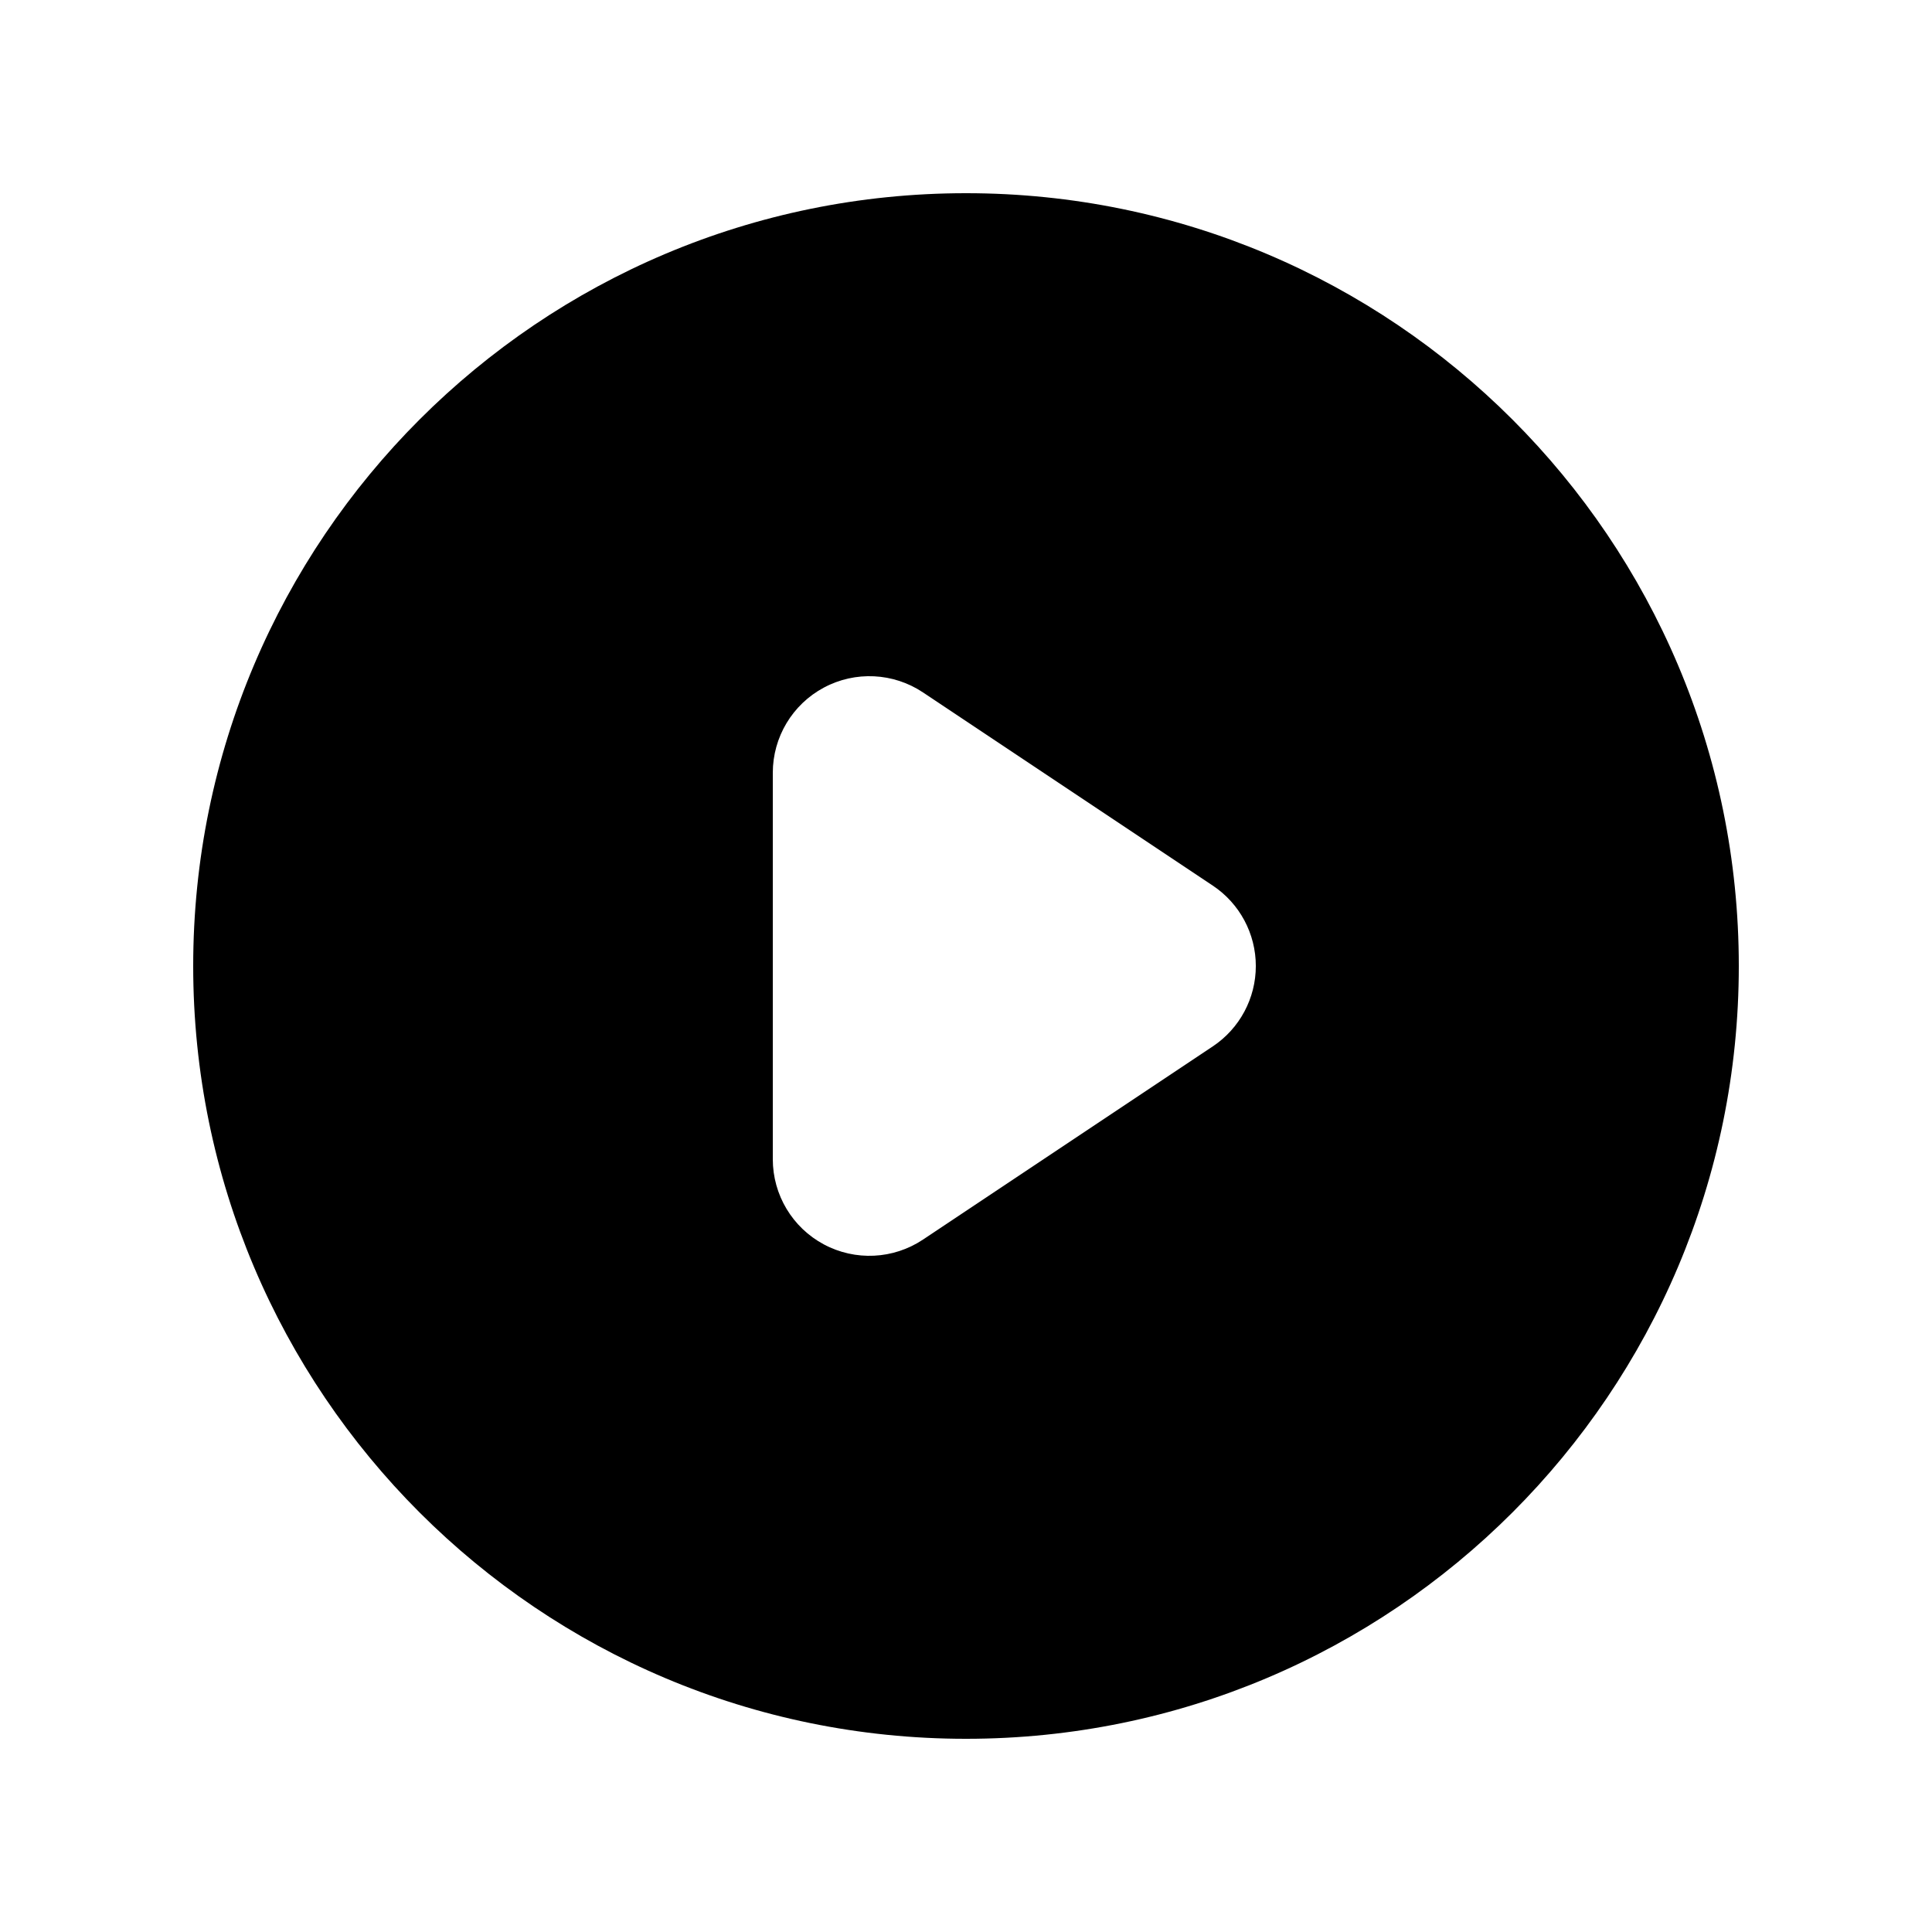
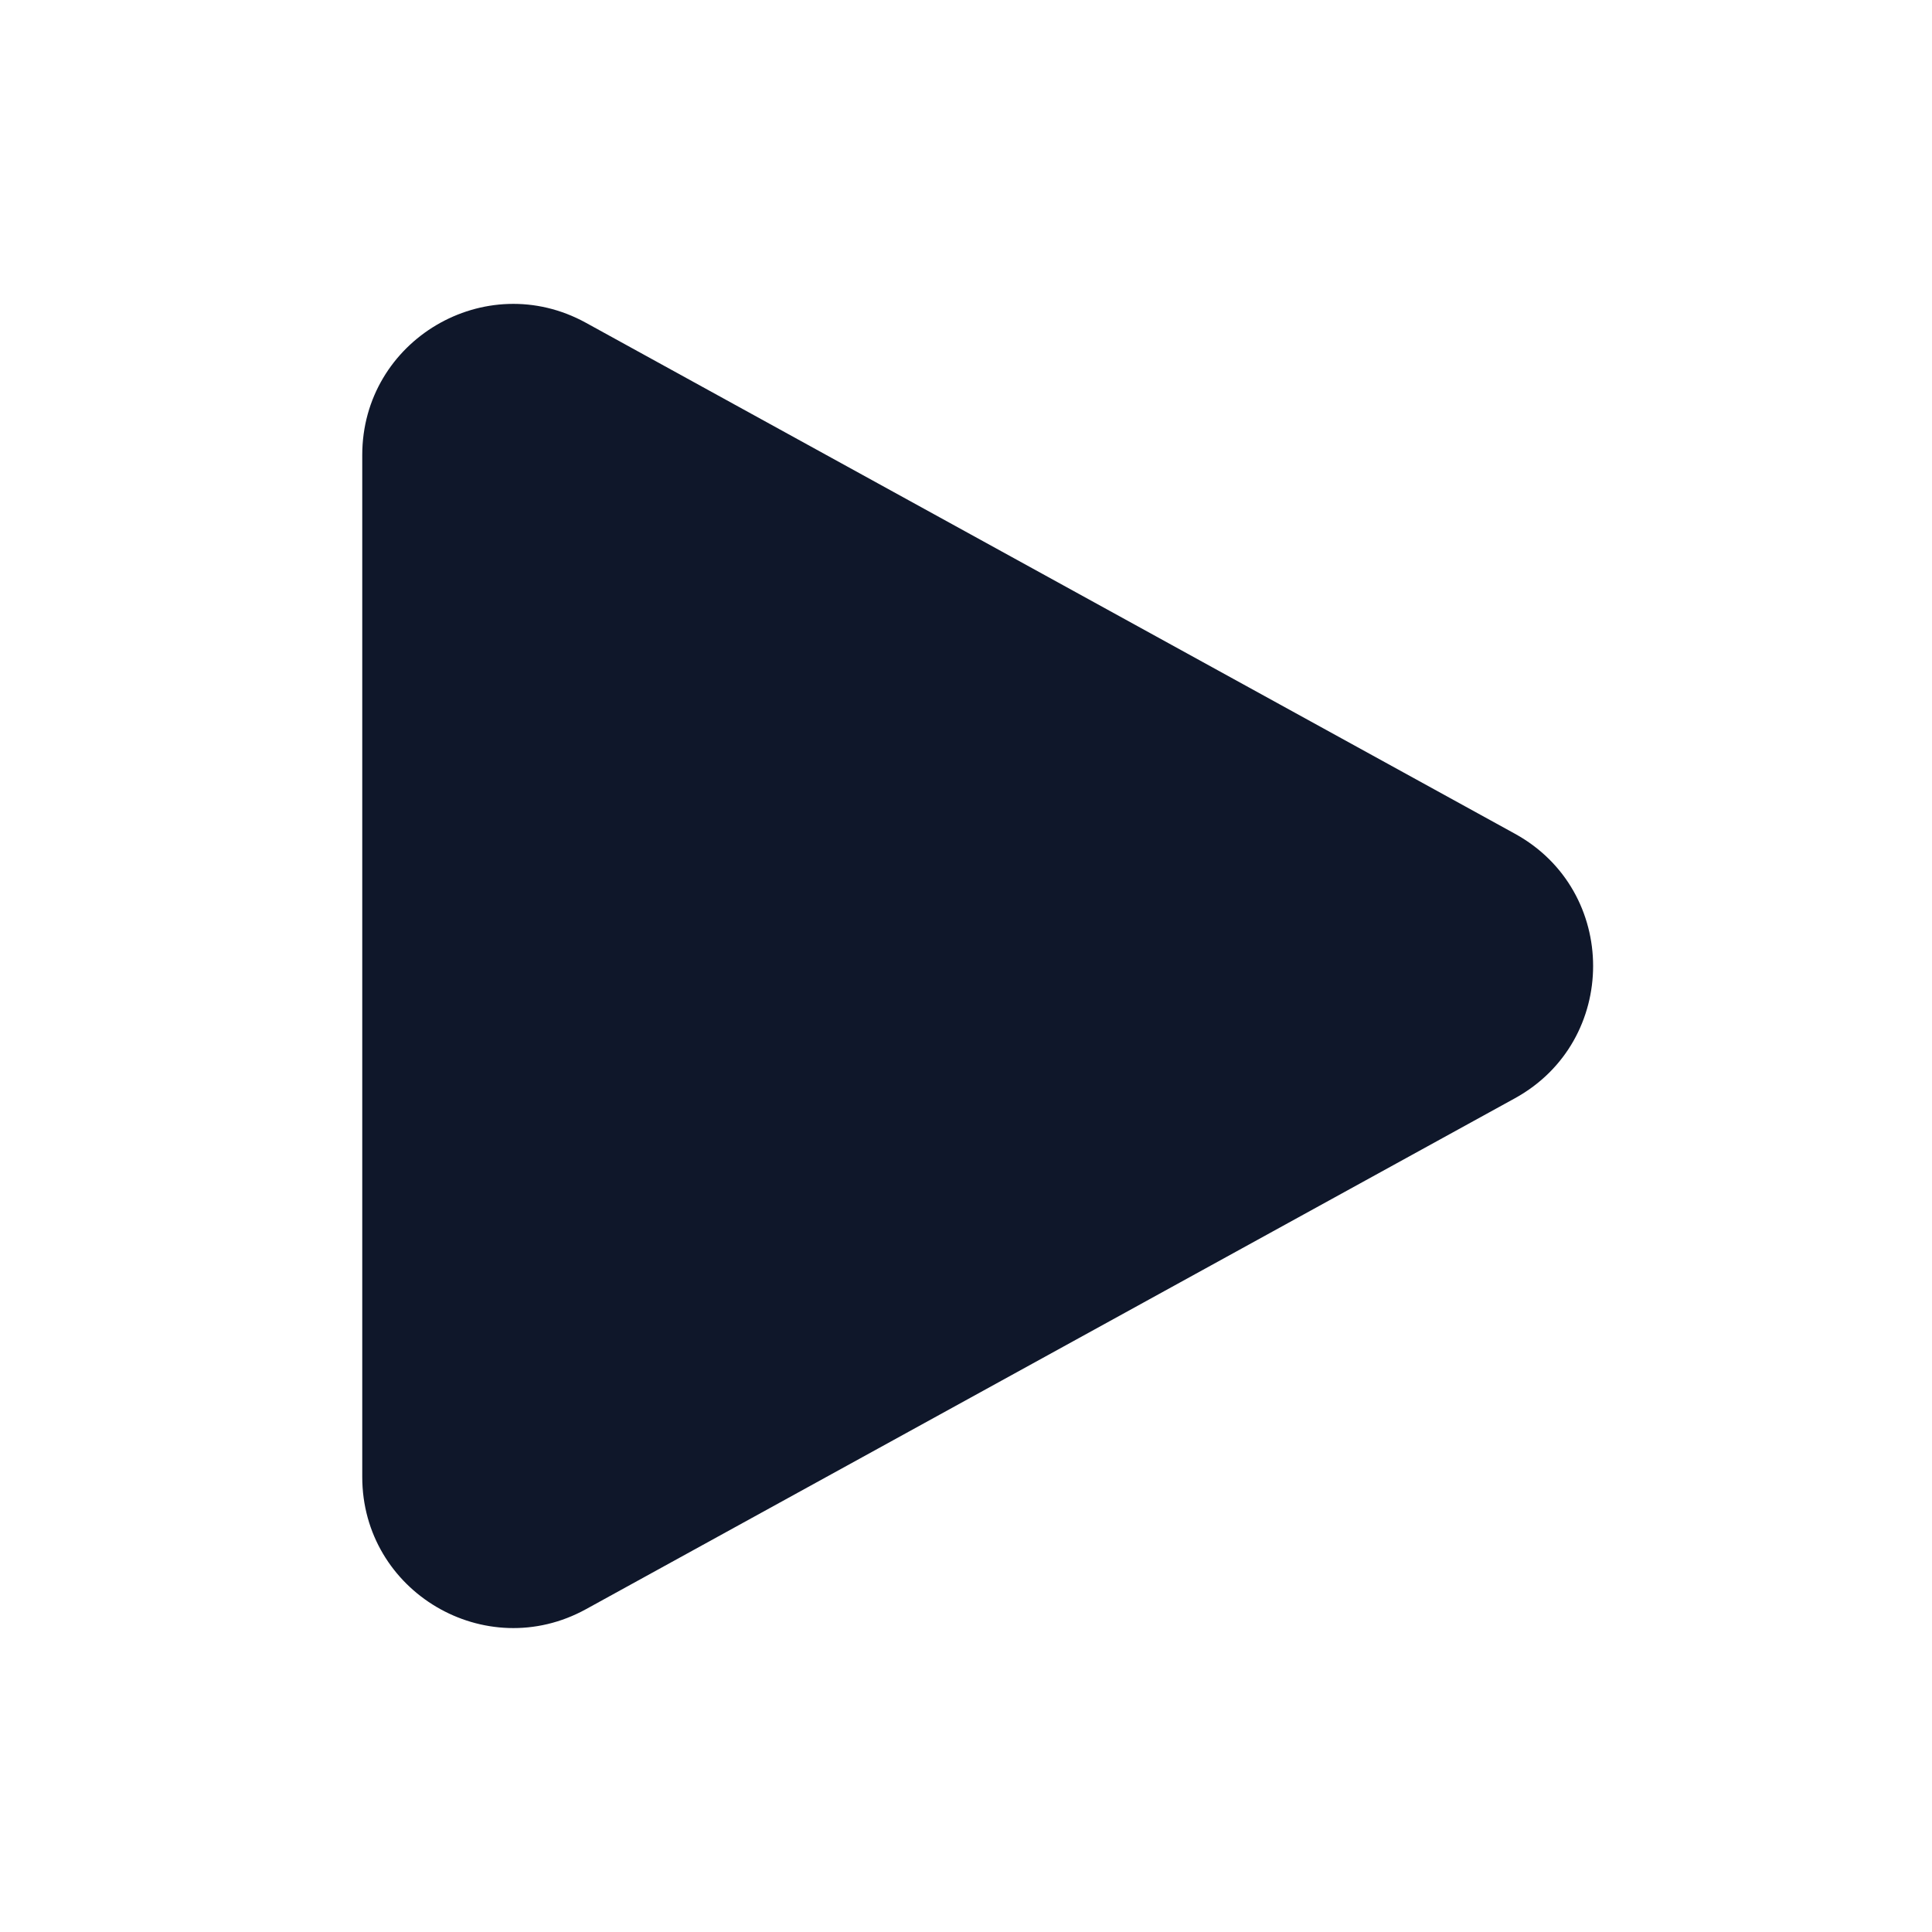
- <svg xmlns="http://www.w3.org/2000/svg" viewBox="0 0 20 20" fill="currentColor">
-   <path fill-rule="evenodd" d="M10 18a8 8 0 100-16 8 8 0 000 16zM9.555 7.168A1 1 0 008 8v4a1 1 0 001.555.832l3-2a1 1 0 000-1.664l-3-2z" clip-rule="evenodd" />
+ <svg xmlns="http://www.w3.org/2000/svg" width="24" height="24" viewBox="0 0 24 24" fill="none">
+   <path fill-rule="evenodd" clip-rule="evenodd" d="M4.5 5.653C4.5 4.226 6.029 3.322 7.279 4.01L18.819 10.357C20.114 11.069 20.114 12.93 18.819 13.643L7.279 19.99C6.029 20.677 4.5 19.773 4.5 18.347V5.653Z" fill="#0F172A" />
</svg>
